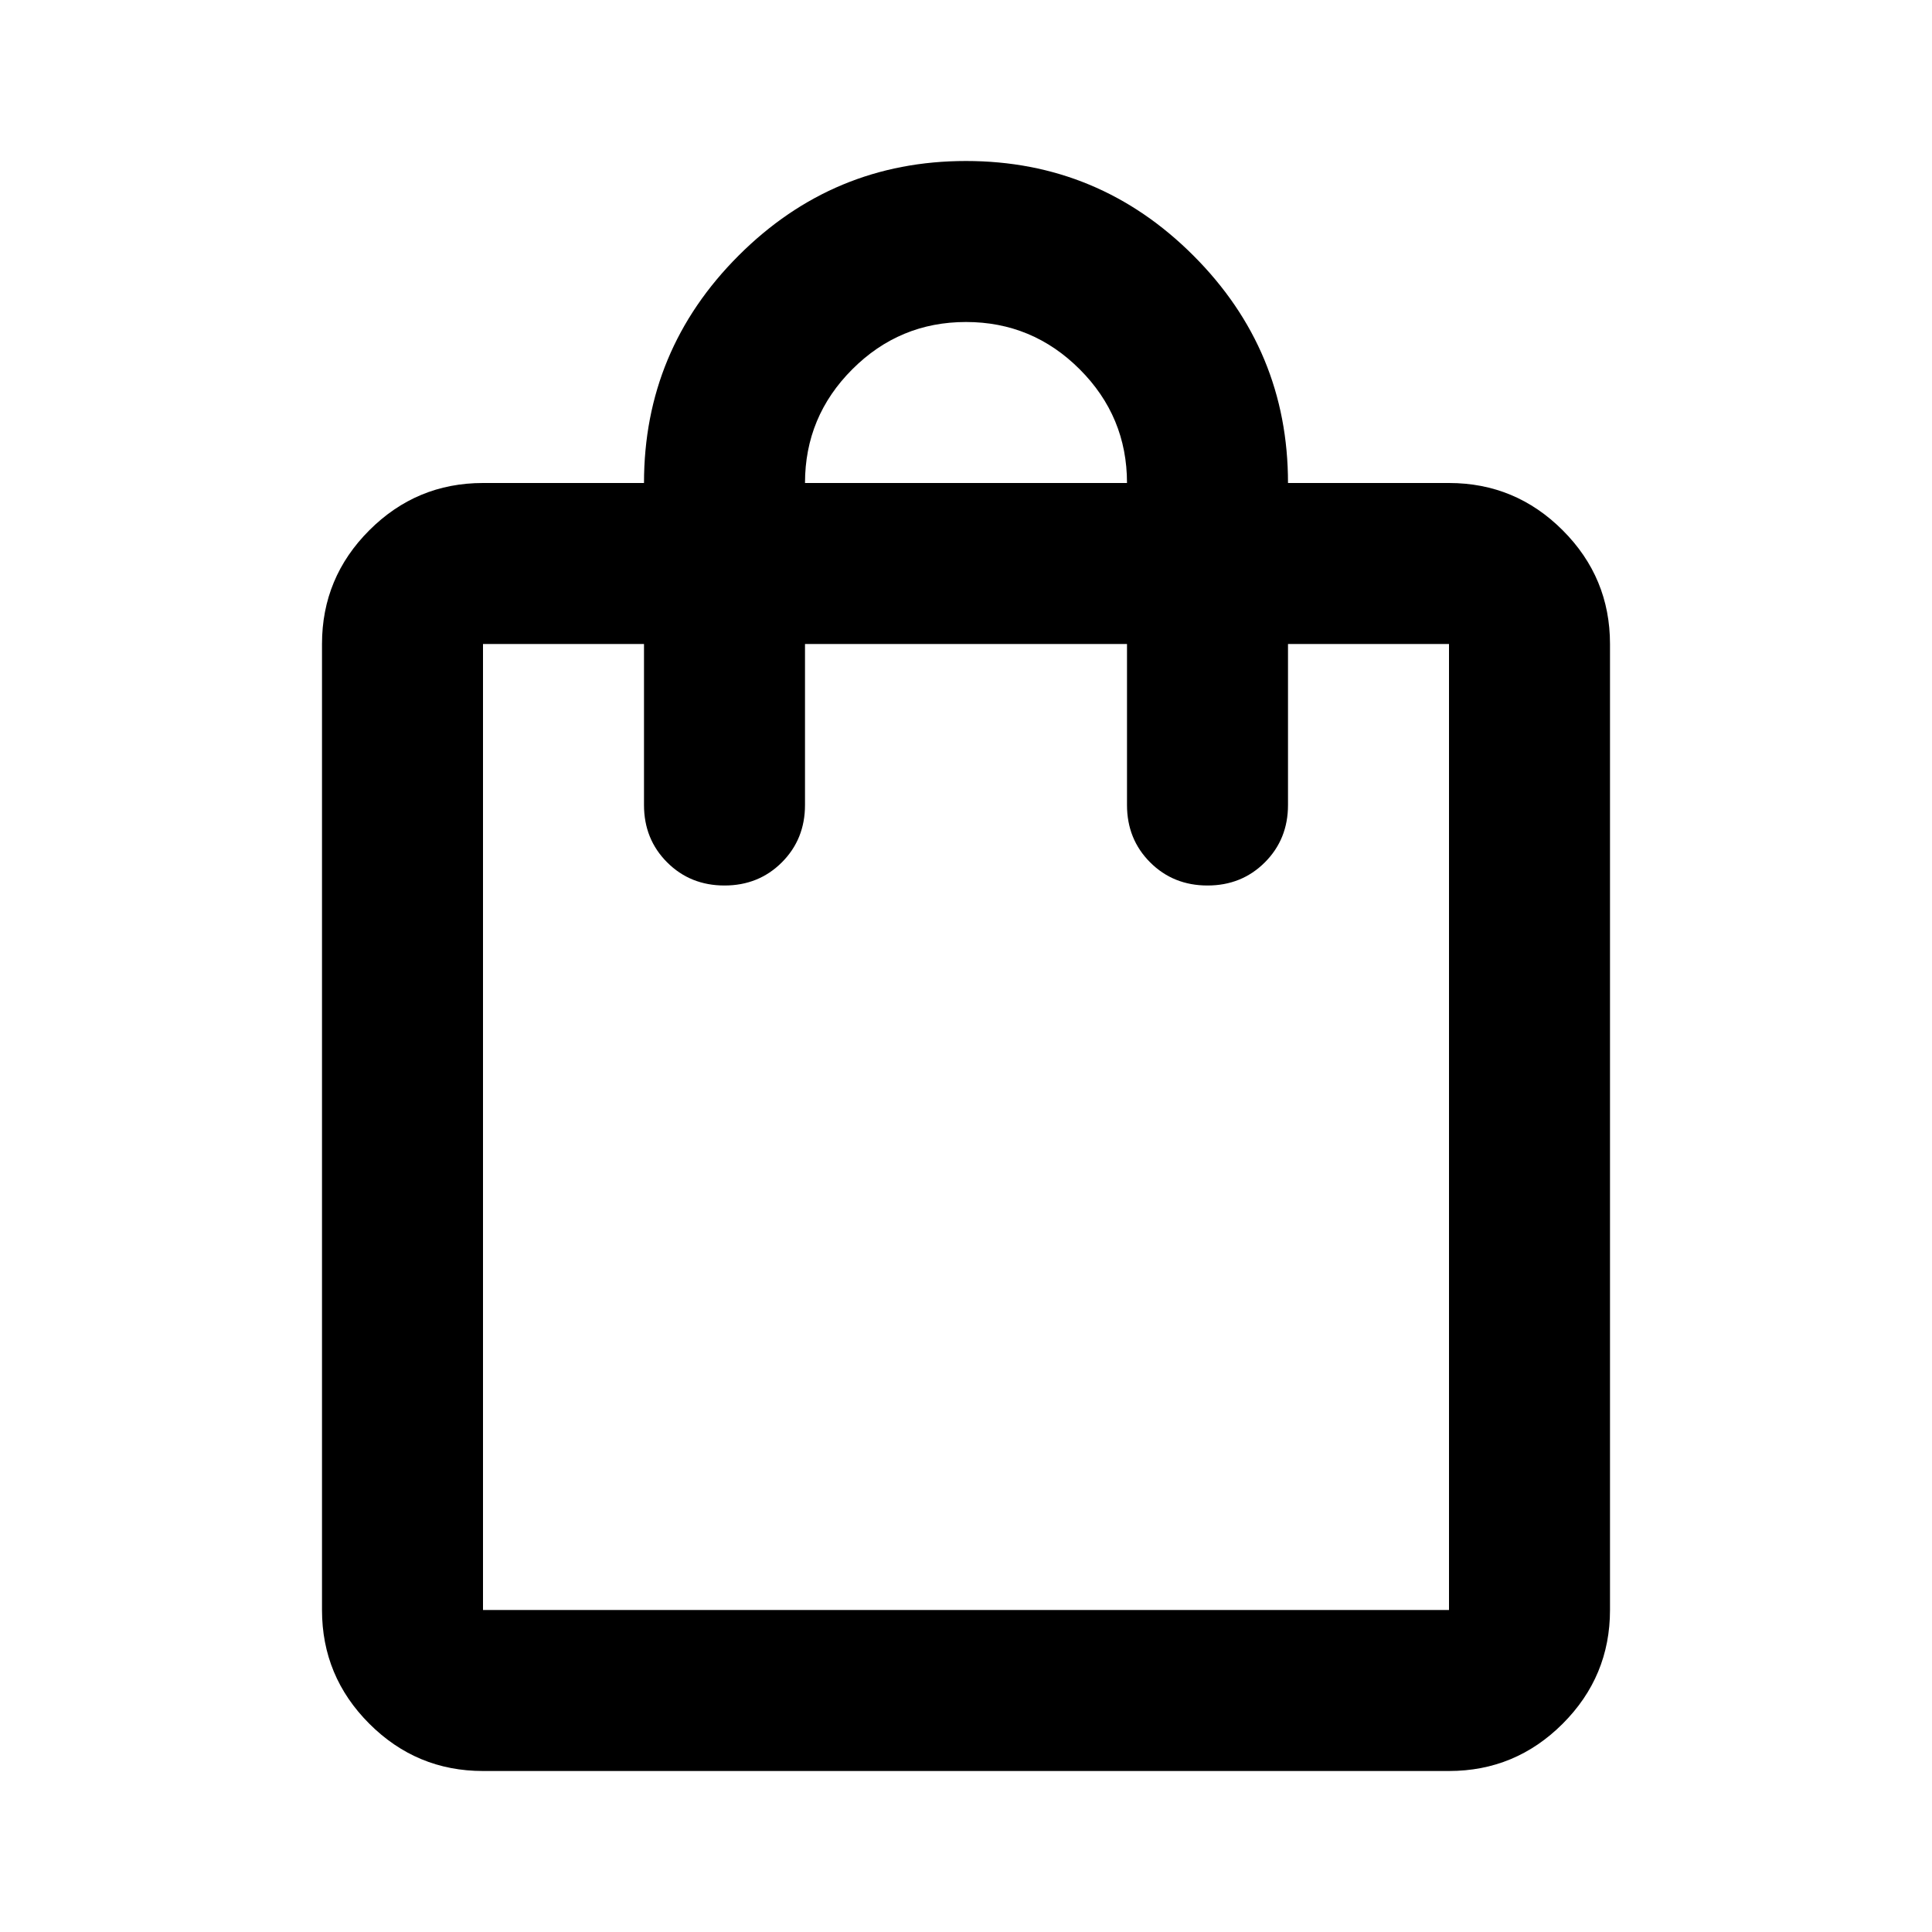
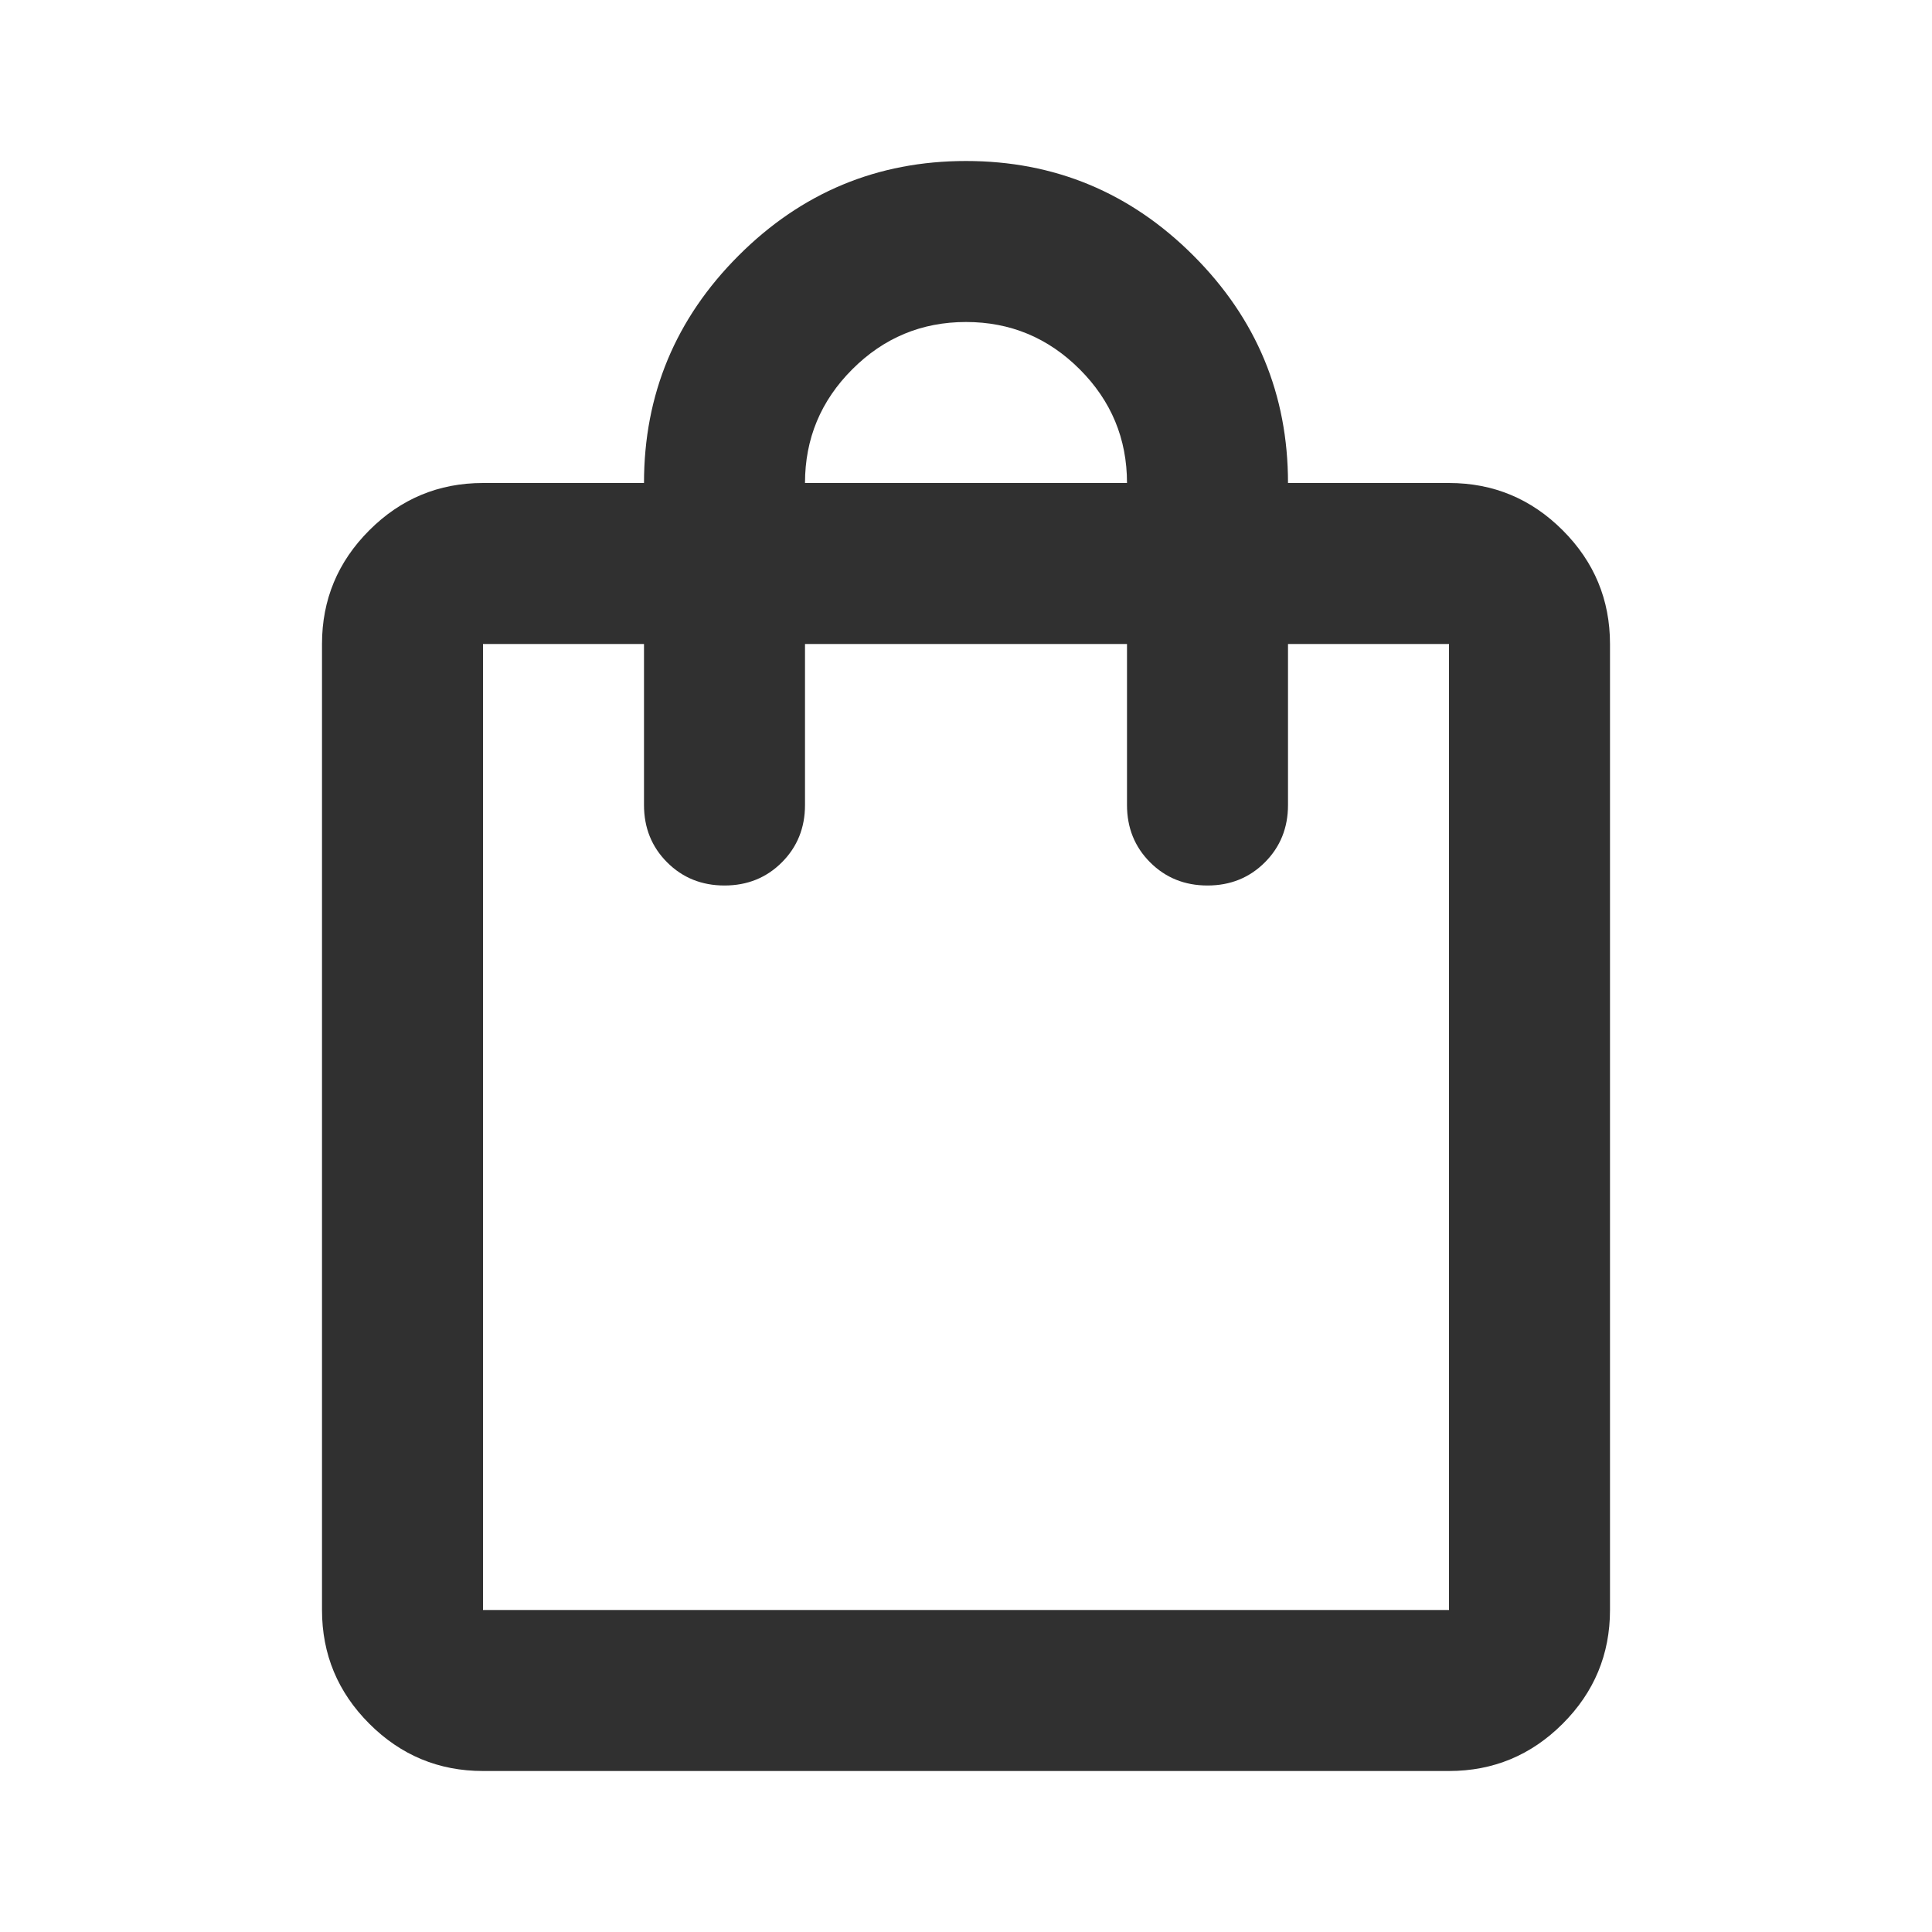
- <svg xmlns="http://www.w3.org/2000/svg" height="24px" viewBox="0 -960 960 960" width="24px" fill="#000000">
+ <svg xmlns="http://www.w3.org/2000/svg" height="24px" viewBox="0 -960 960 960" width="24px" fill="#303030">
  <path d="M240-80q-33 0-56.5-23.5T160-160v-480q0-33 23.5-56.5T240-720h80q0-66 47-113t113-47q66 0 113 47t47 113h80q33 0 56.5 23.5T800-640v480q0 33-23.5 56.5T720-80H240Zm0-80h480v-480h-80v80q0 17-11.5 28.5T600-520q-17 0-28.5-11.5T560-560v-80H400v80q0 17-11.5 28.5T360-520q-17 0-28.5-11.5T320-560v-80h-80v480Zm160-560h160q0-33-23.5-56.5T480-800q-33 0-56.5 23.5T400-720ZM240-160v-480 480Z" />
</svg>
